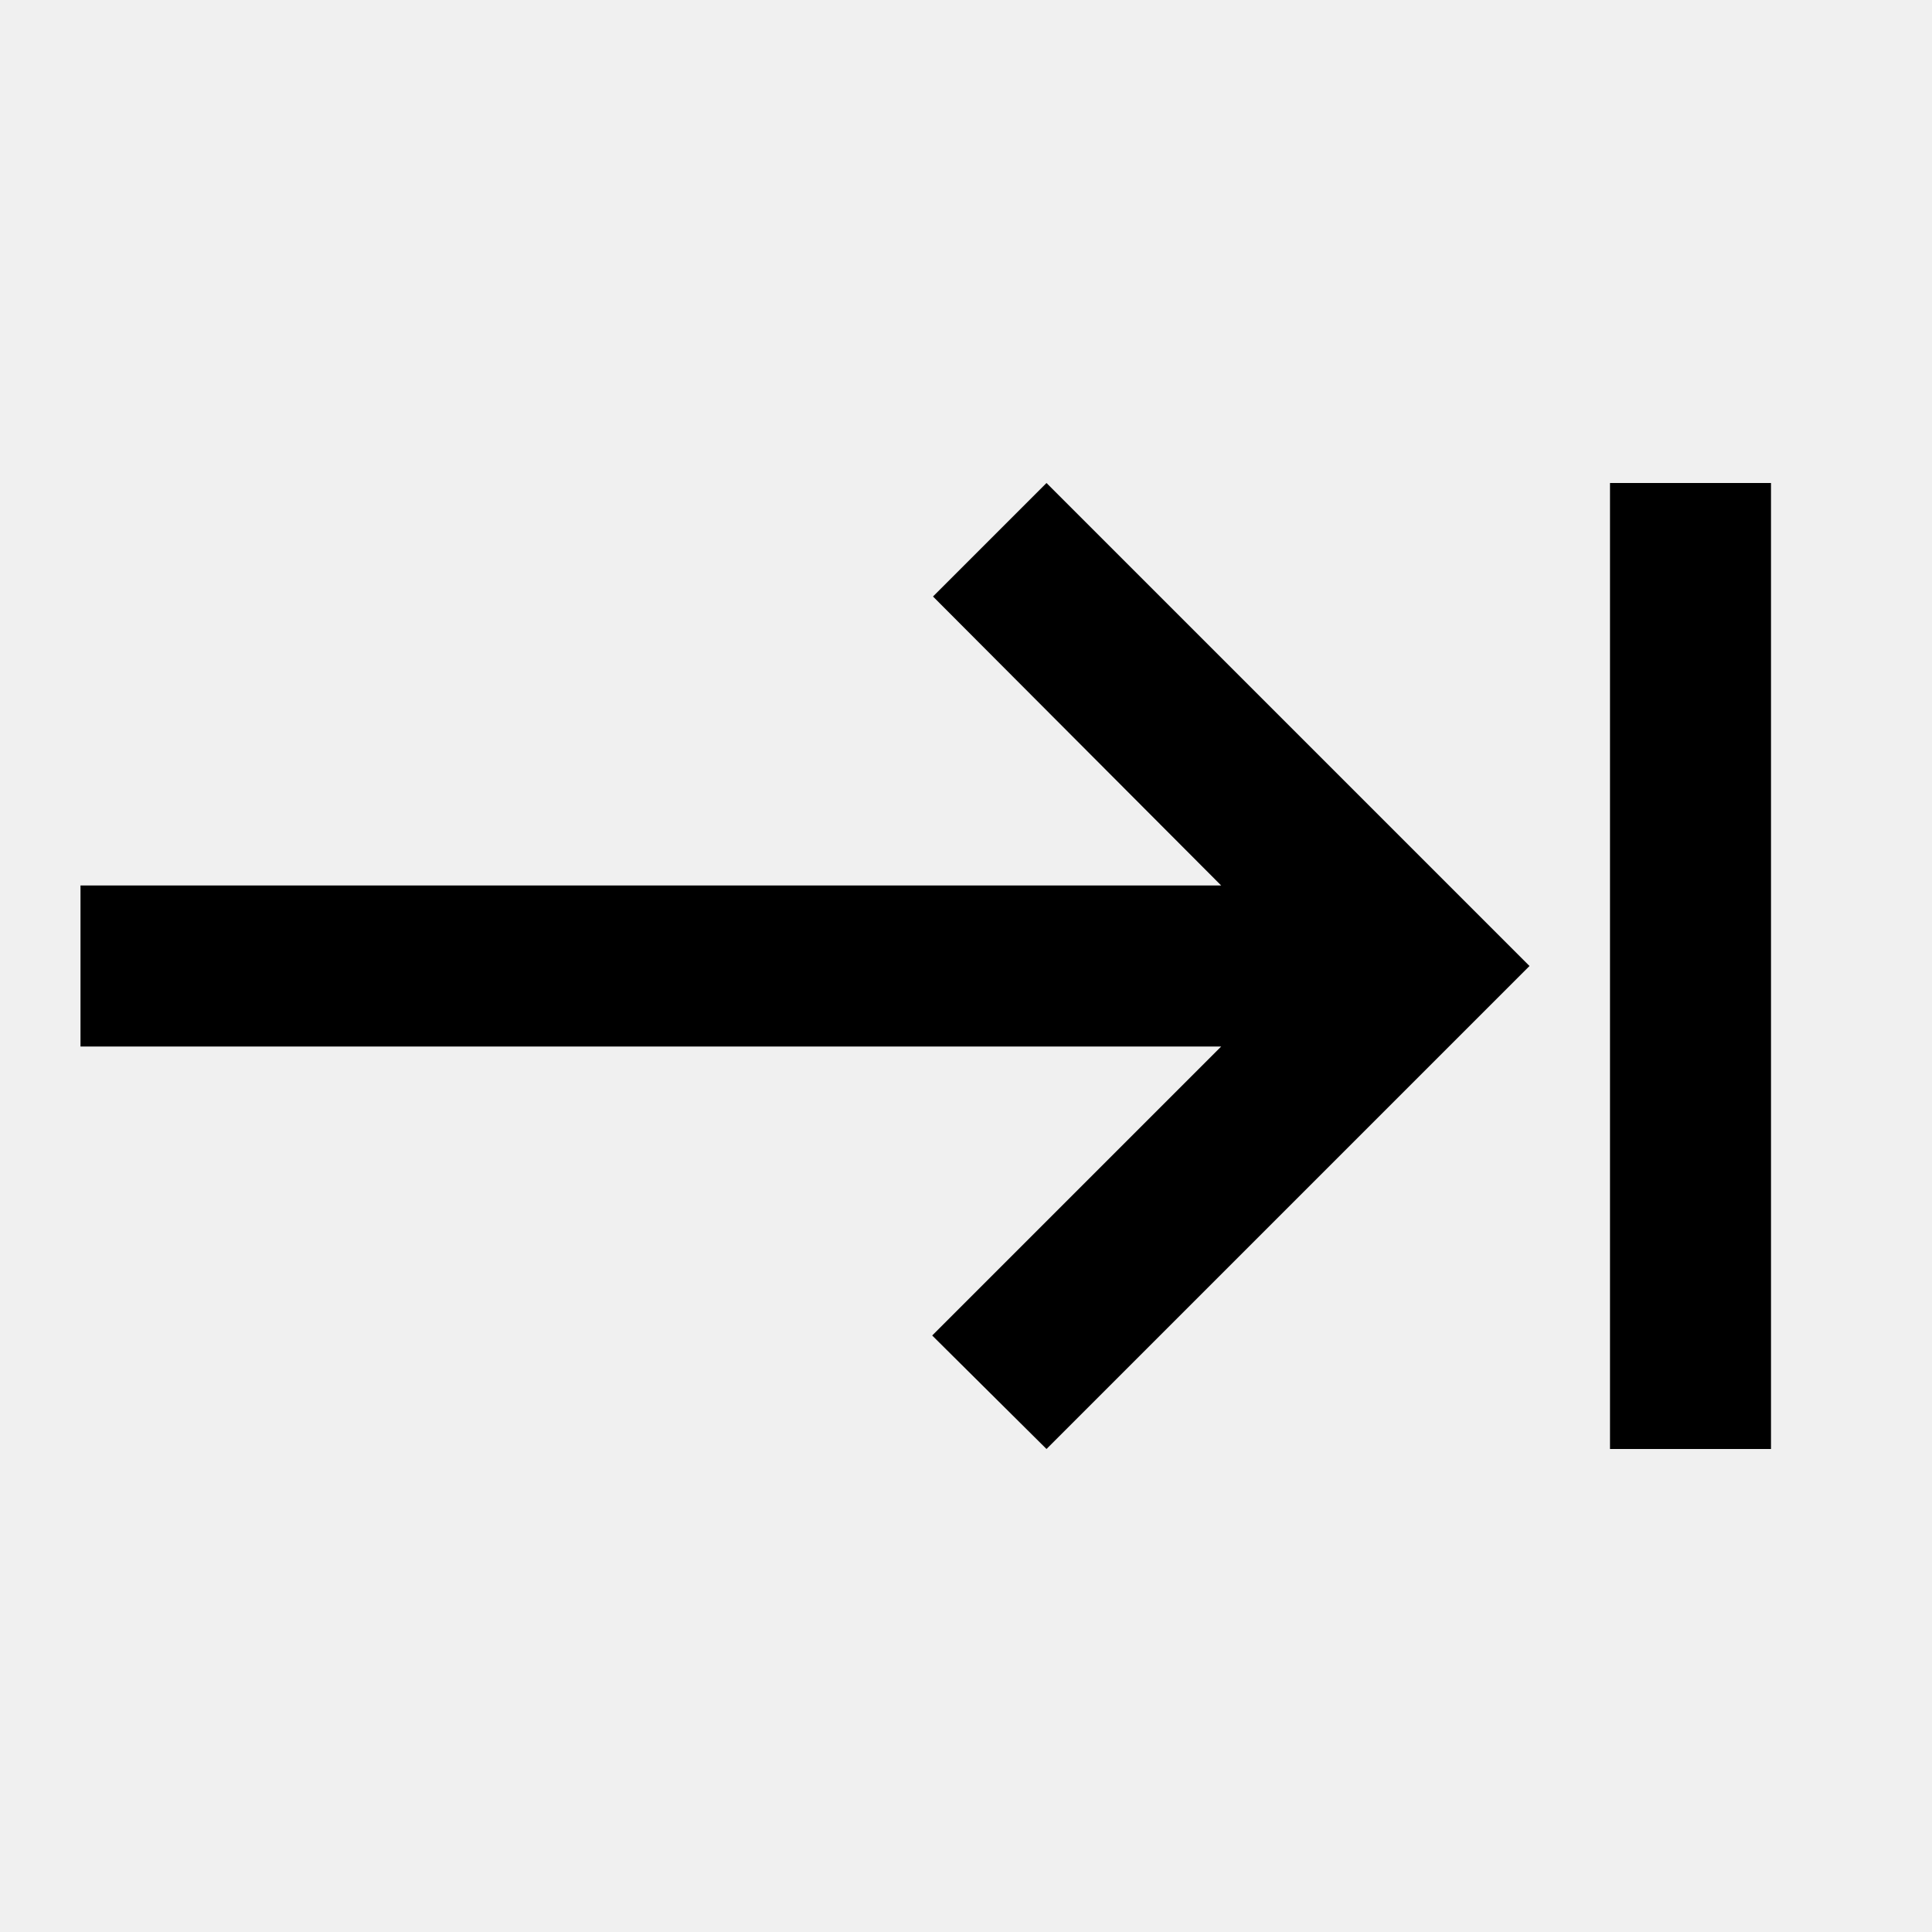
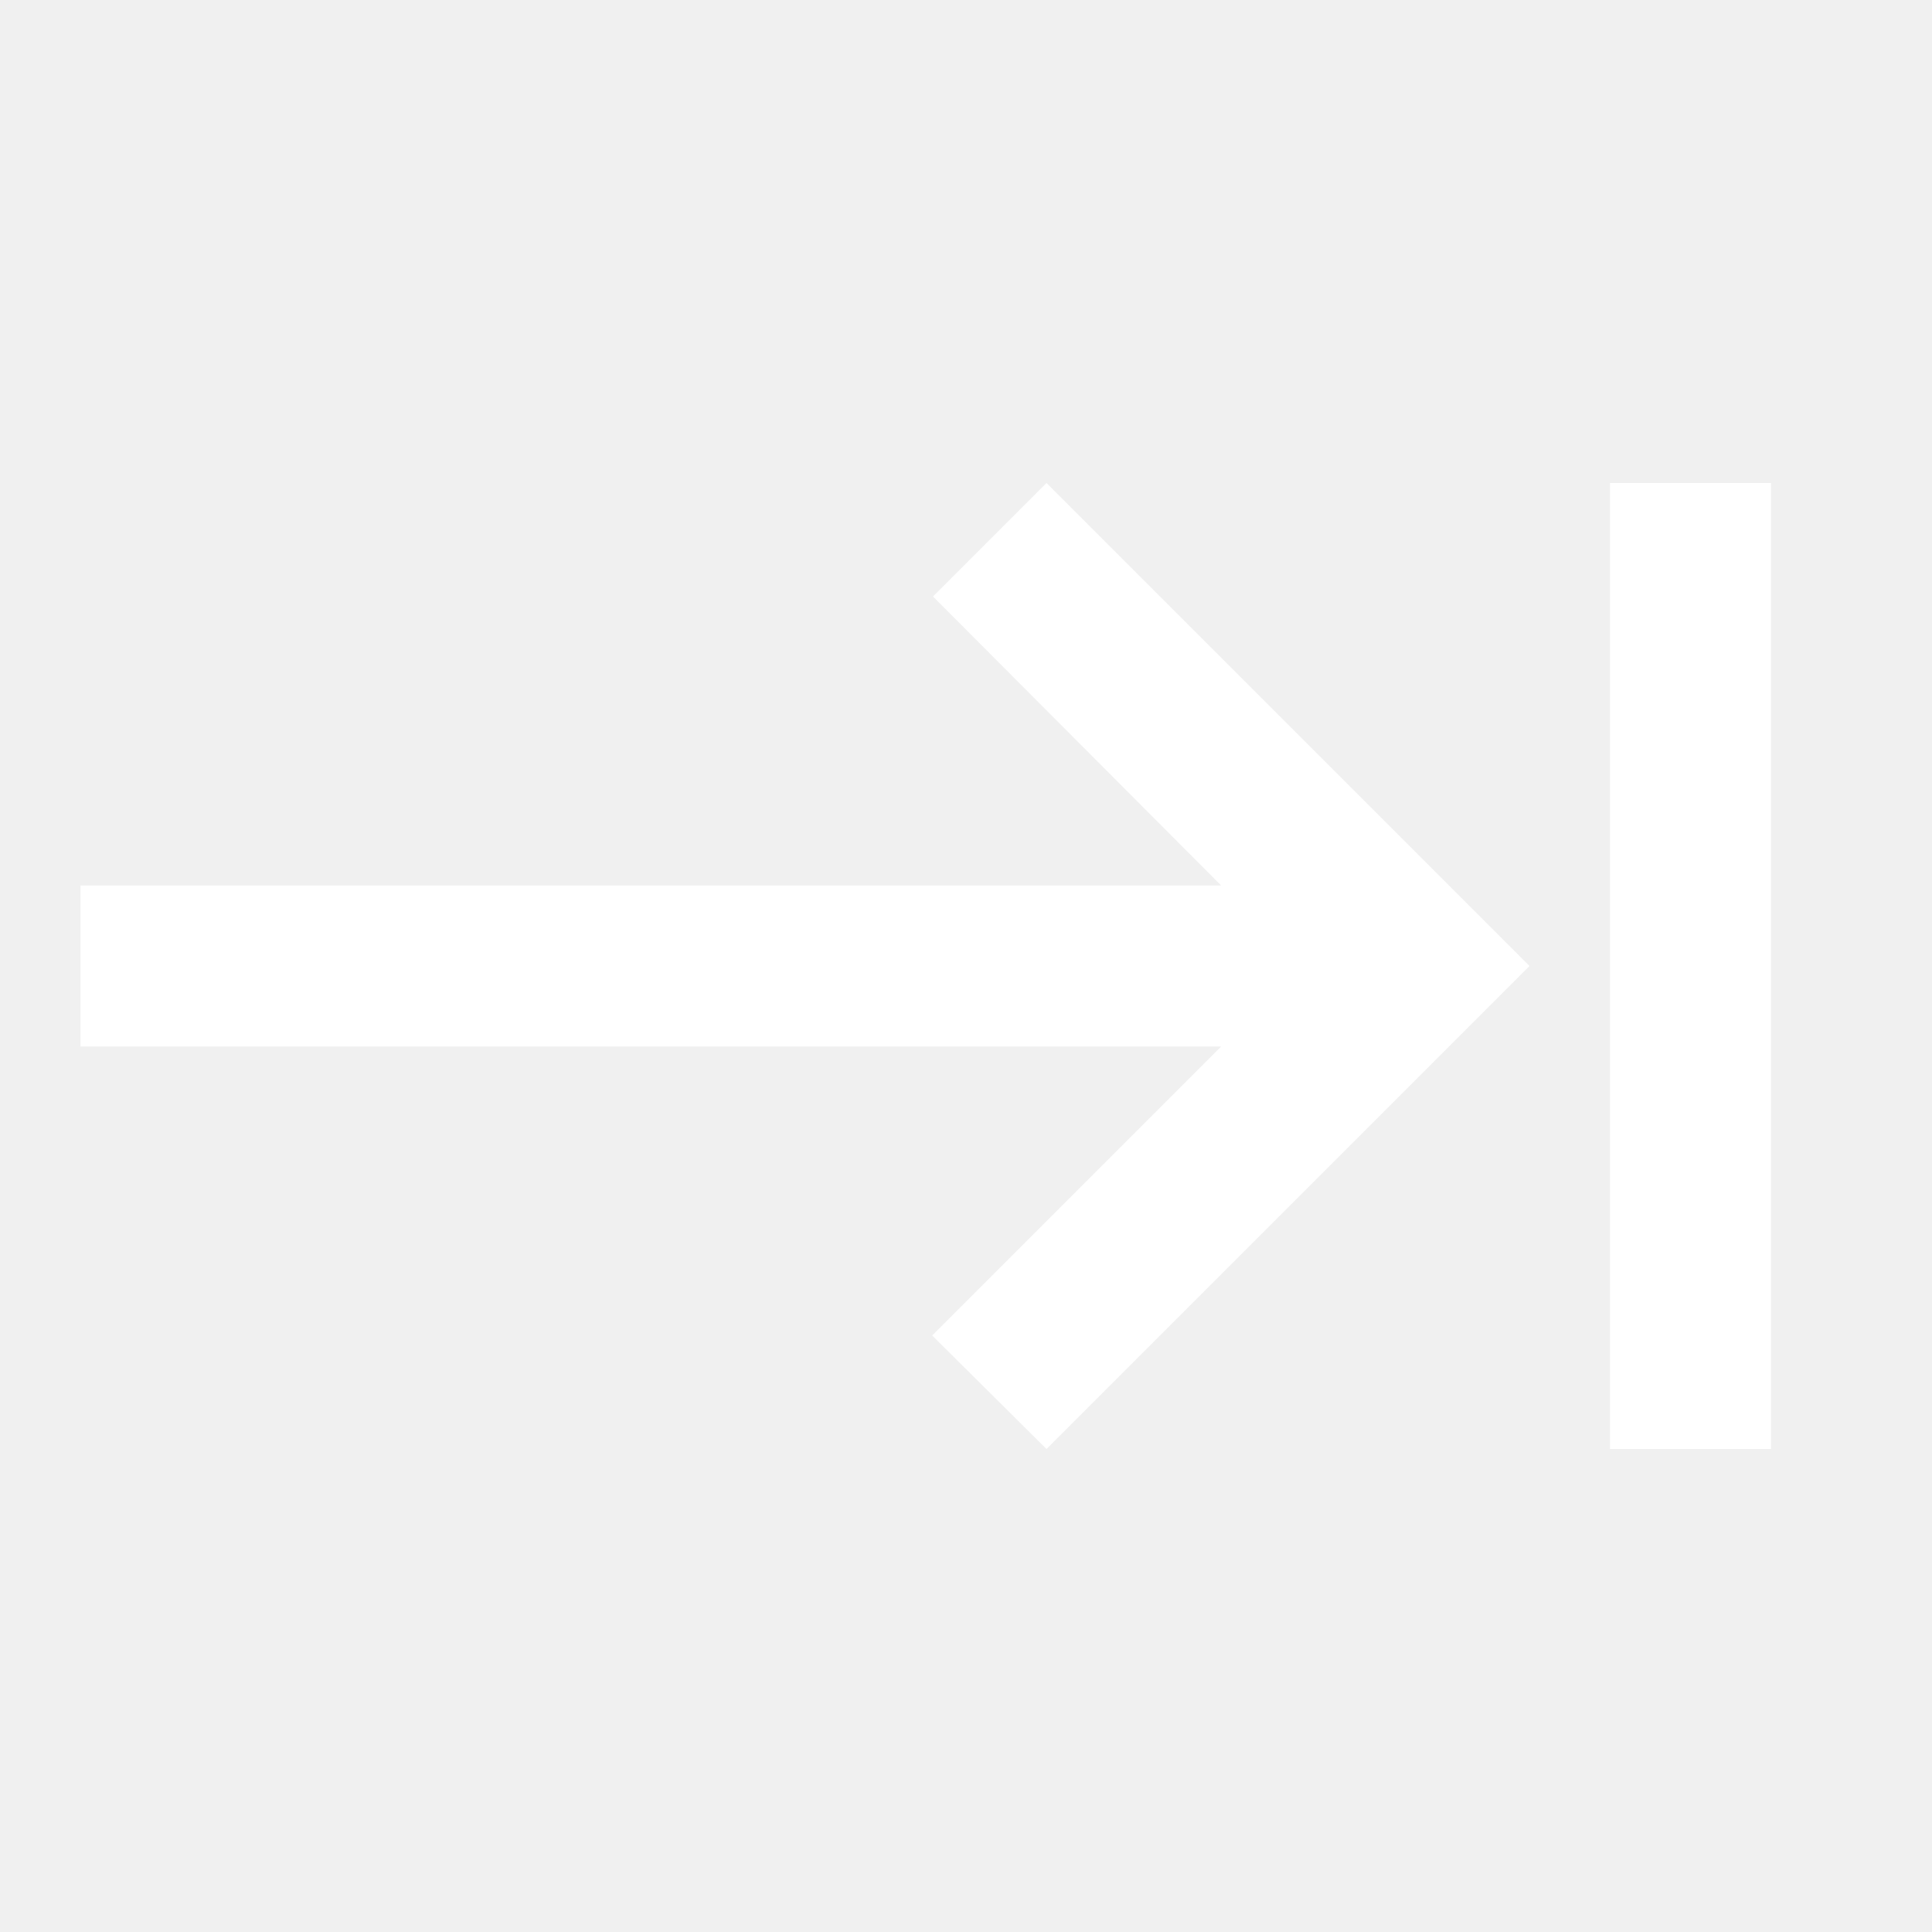
- <svg xmlns="http://www.w3.org/2000/svg" fill="#000000" height="24" viewBox="0 0 24 24" width="24">
+ <svg xmlns="http://www.w3.org/2000/svg" fill="#ffffff" height="24" viewBox="0 0 24 24" width="24">
  <path d="M0 0h24v24H0z" fill="none" />
  <path d="M11.59 7.41L15.17 11H1v2h14.17l-3.59 3.59L13 18l6-6-6-6-1.41 1.41zM20 6v12h2V6h-2z" />
</svg>
